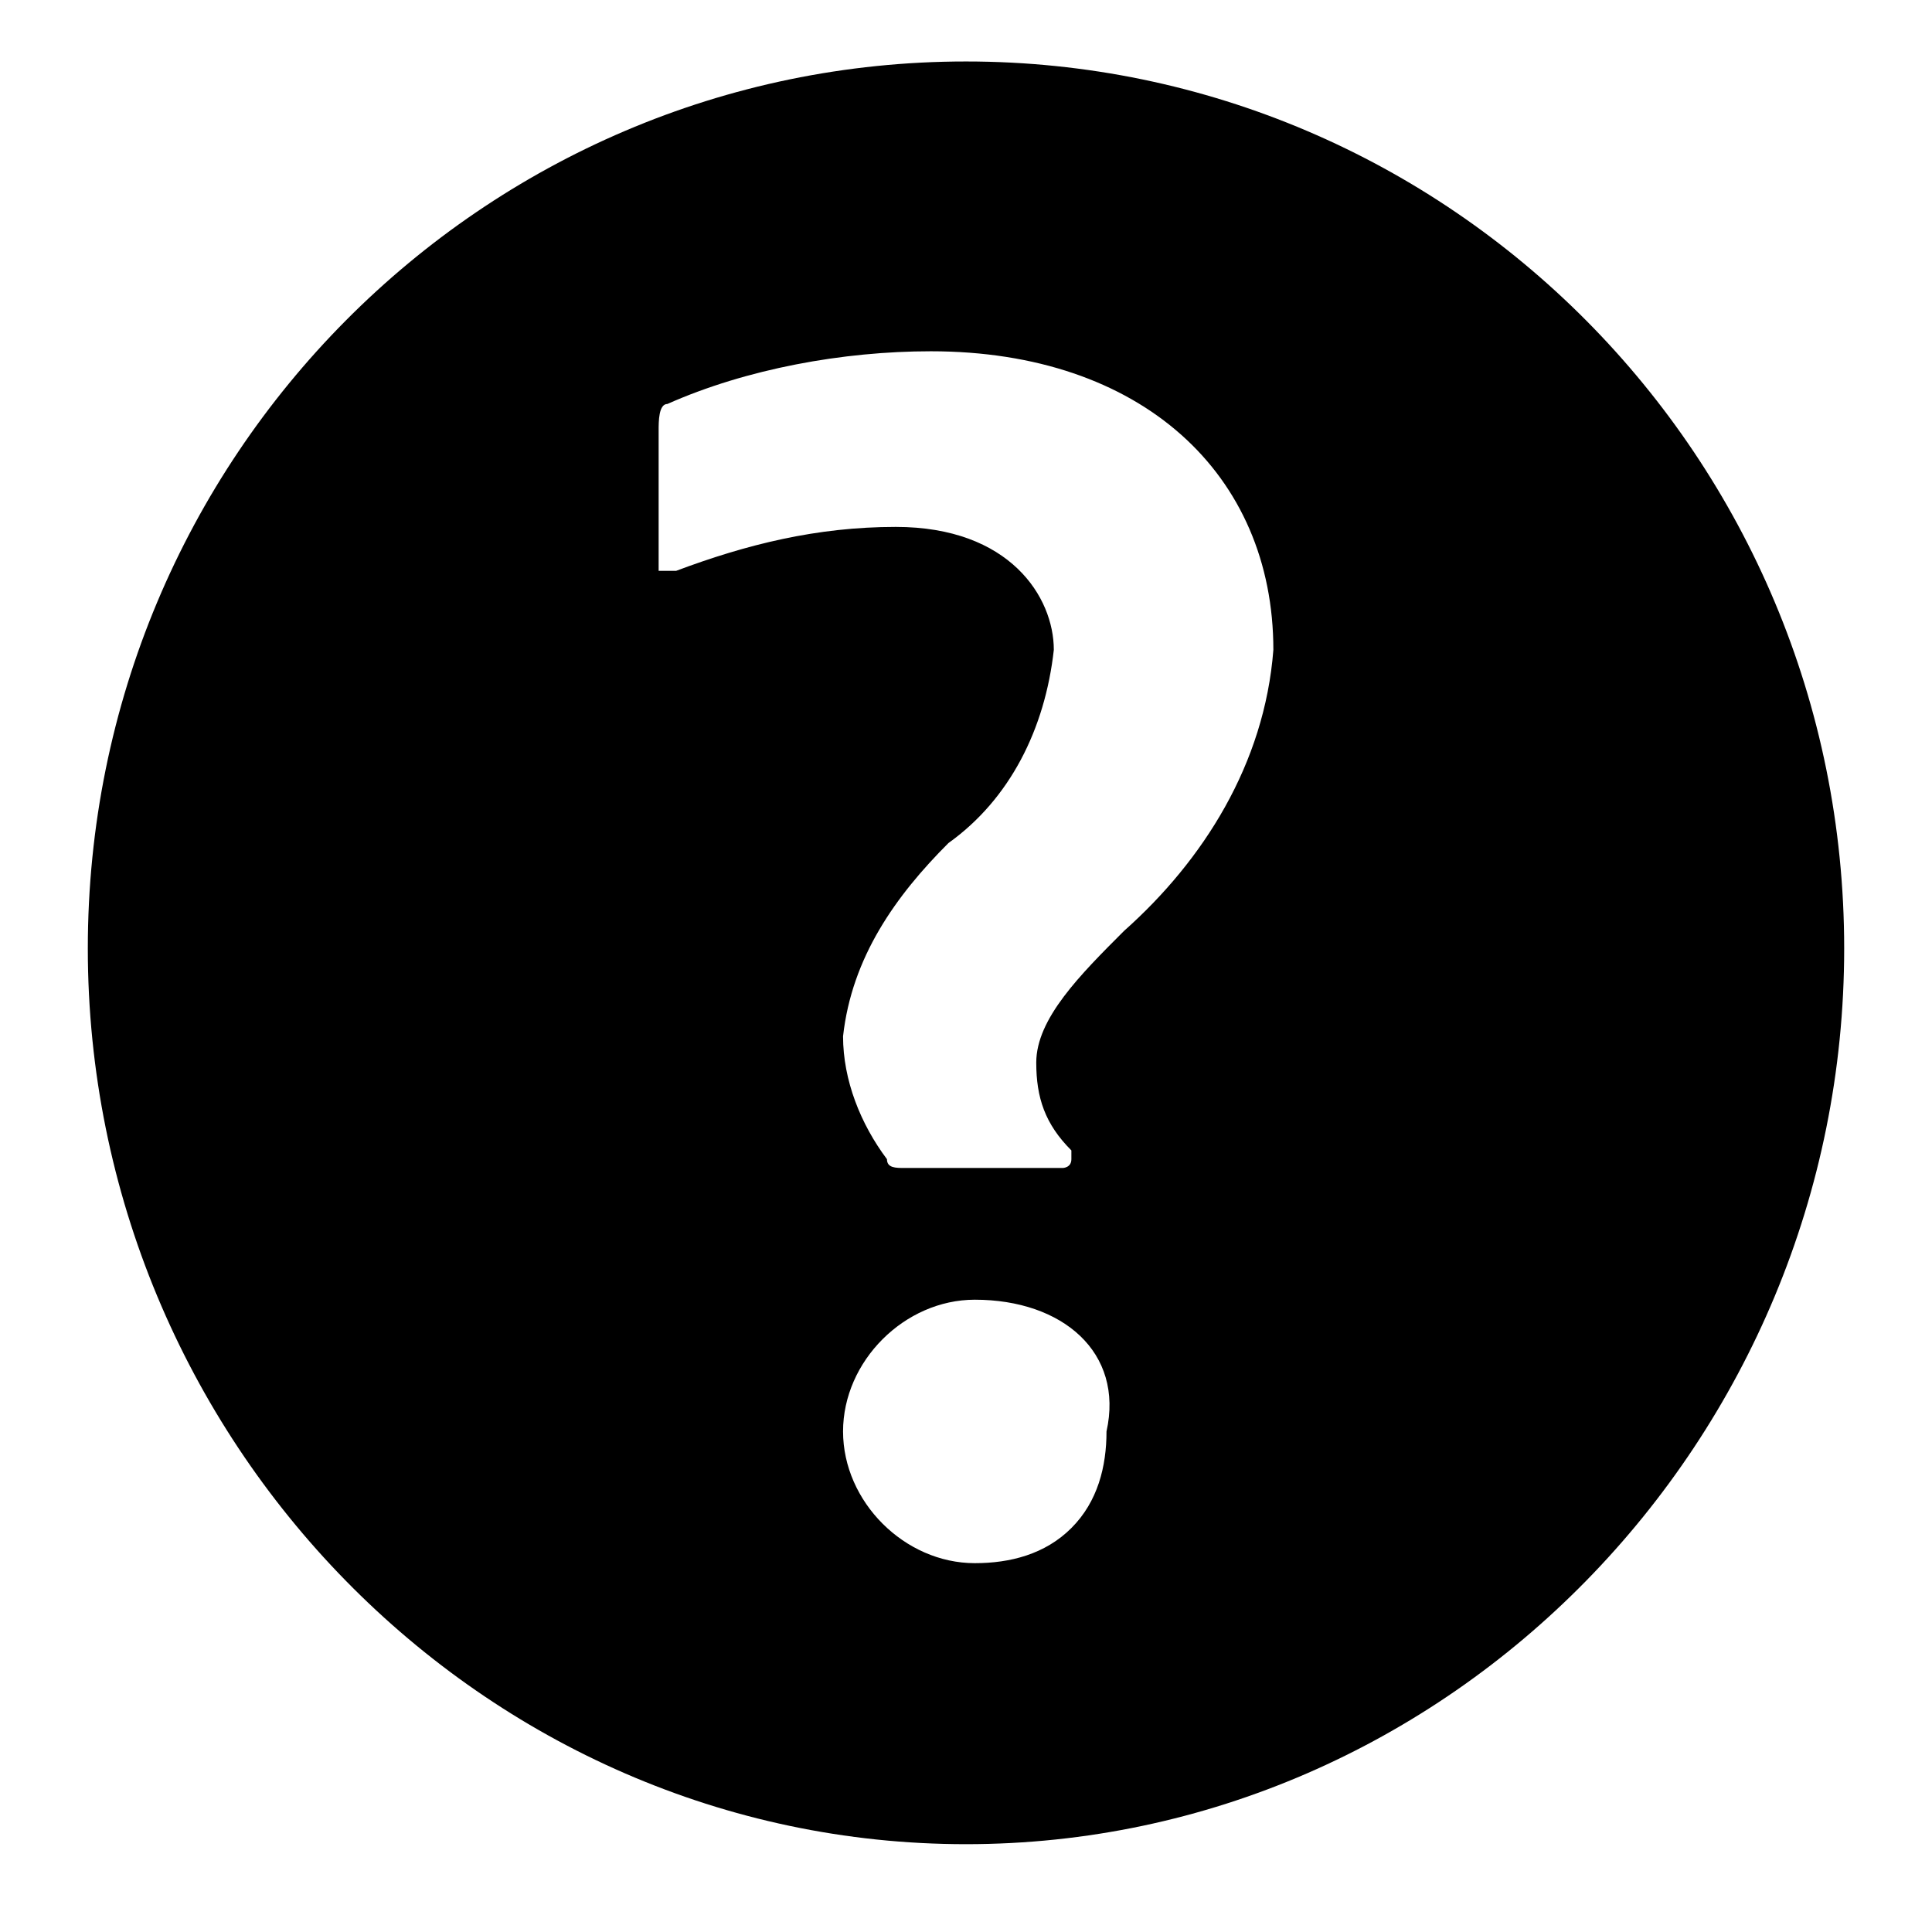
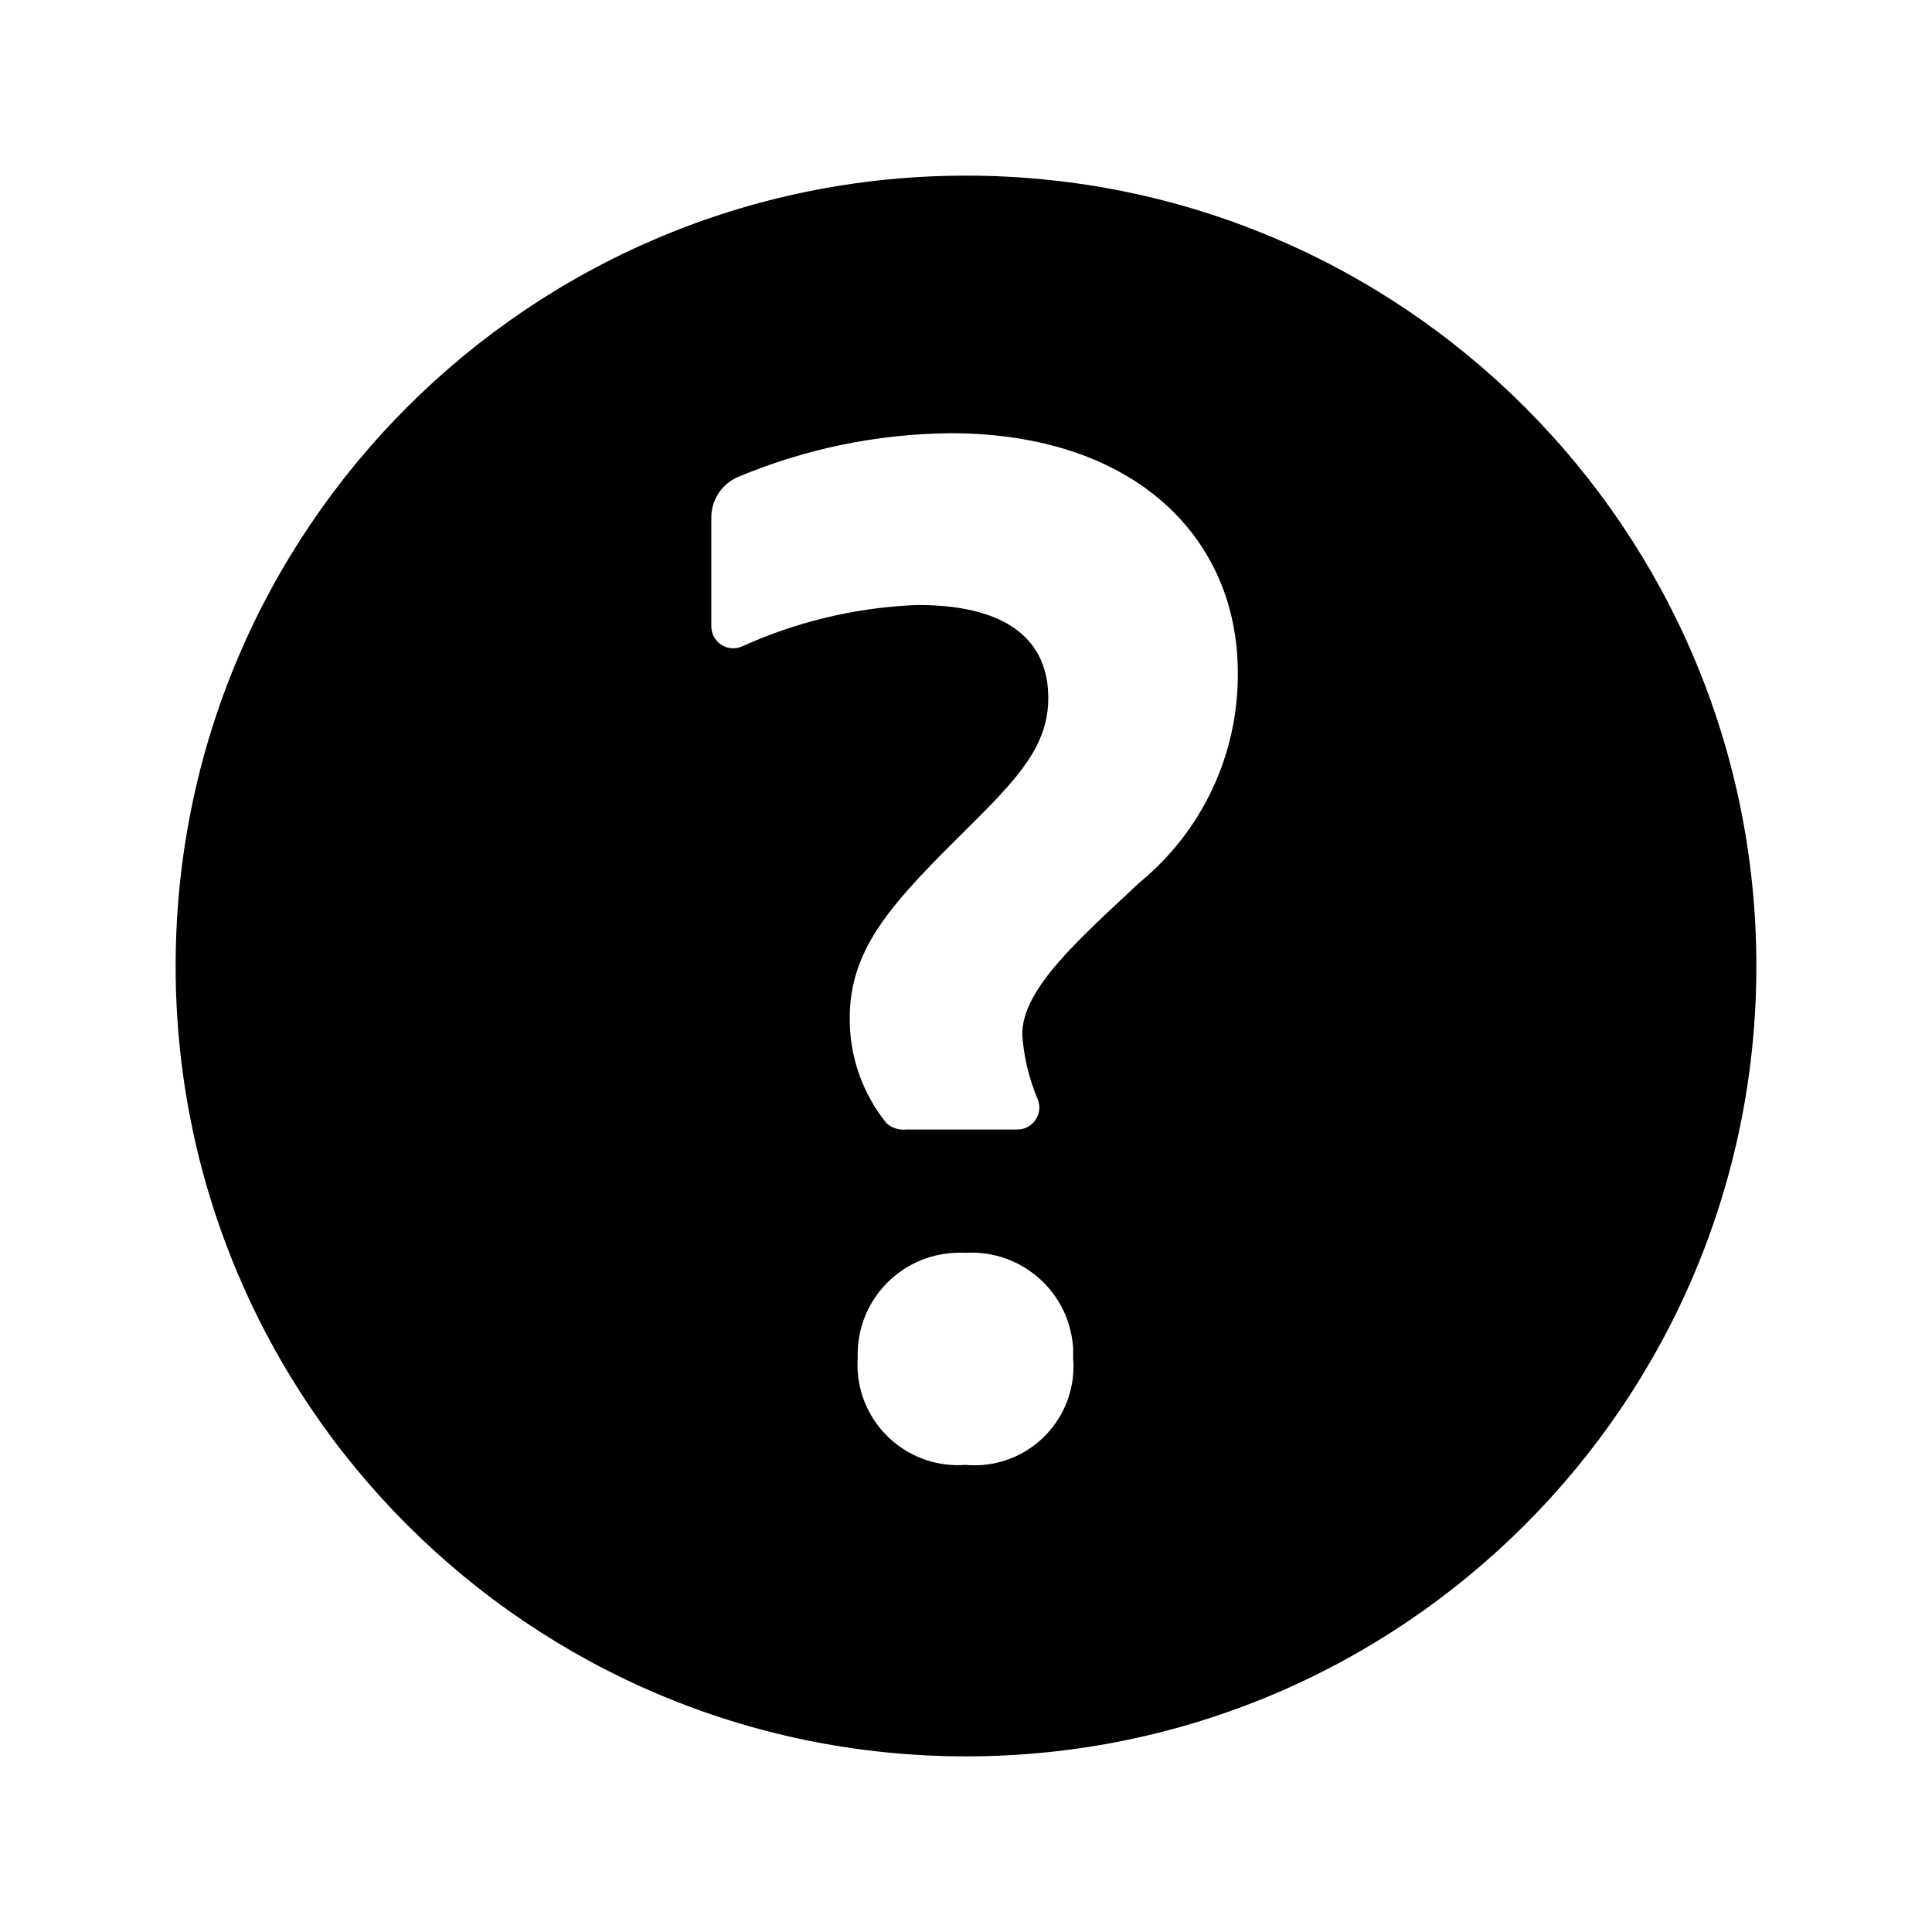
- <svg xmlns="http://www.w3.org/2000/svg" width="22" height="22" viewBox="0 0 22 22">
-   <path d="M11 .7C5.5.7 1 5.2 1 10.8S5.5 21 11 21s10-4.6 10-10.2S16.5.7 11 .7zm1.6 15.6c0 .4-.1.8-.4 1.1-.3.3-.7.4-1.1.4-.8 0-1.5-.7-1.5-1.5s.7-1.5 1.5-1.5c1 0 1.7.6 1.5 1.5zm.2-5.7c-.5.5-1 1-1 1.5 0 .4.1.7.4 1v.1c0 .1-.1.1-.1.1h-1.8c-.1 0-.2 0-.2-.1-.3-.4-.5-.9-.5-1.4.1-.9.6-1.6 1.2-2.2.7-.5 1.1-1.3 1.2-2.2 0-.6-.5-1.4-1.8-1.4-.9 0-1.7.2-2.5.5h-.2V4.9c0-.1 0-.3.1-.3.9-.4 2-.6 3-.6 2.4 0 3.9 1.4 3.9 3.4-.1 1.3-.8 2.4-1.7 3.2z" />
+ <svg xmlns="http://www.w3.org/2000/svg" height="22" viewBox="0 0 22 22" width="22">
+   <path d="M11 2a9 9 0 1 0 9 9 9 9 0 0 0-9-9zm-.007 14.681a1.144 1.144 0 0 1-1.226-1.058 1.175 1.175 0 0 1 0-.157 1.158 1.158 0 0 1 1.115-1.2 1.046 1.046 0 0 1 .112 0 1.159 1.159 0 0 1 1.226 1.088v.112a1.127 1.127 0 0 1-1.03 1.216 1.178 1.178 0 0 1-.197-.001zm1.981-6.63c-.684.642-1.344 1.215-1.333 1.736a2.287 2.287 0 0 0 .176.732.25.25 0 0 1-.232.343h-1.26a.3.3 0 0 1-.228-.069 1.884 1.884 0 0 1-.421-1.2c0-.816.508-1.336 1.35-2.17.578-.573.911-.937.911-1.475 0-.625-.421-1.059-1.49-1.059a5.341 5.341 0 0 0-2 .473.249.249 0 0 1-.327-.131.257.257 0 0 1-.02-.1V5.892a.5.5 0 0 1 .3-.459 6.4 6.4 0 0 1 2.434-.5c2.1.006 3.261 1.2 3.261 2.725a3.054 3.054 0 0 1-1.121 2.393z" />
</svg>
